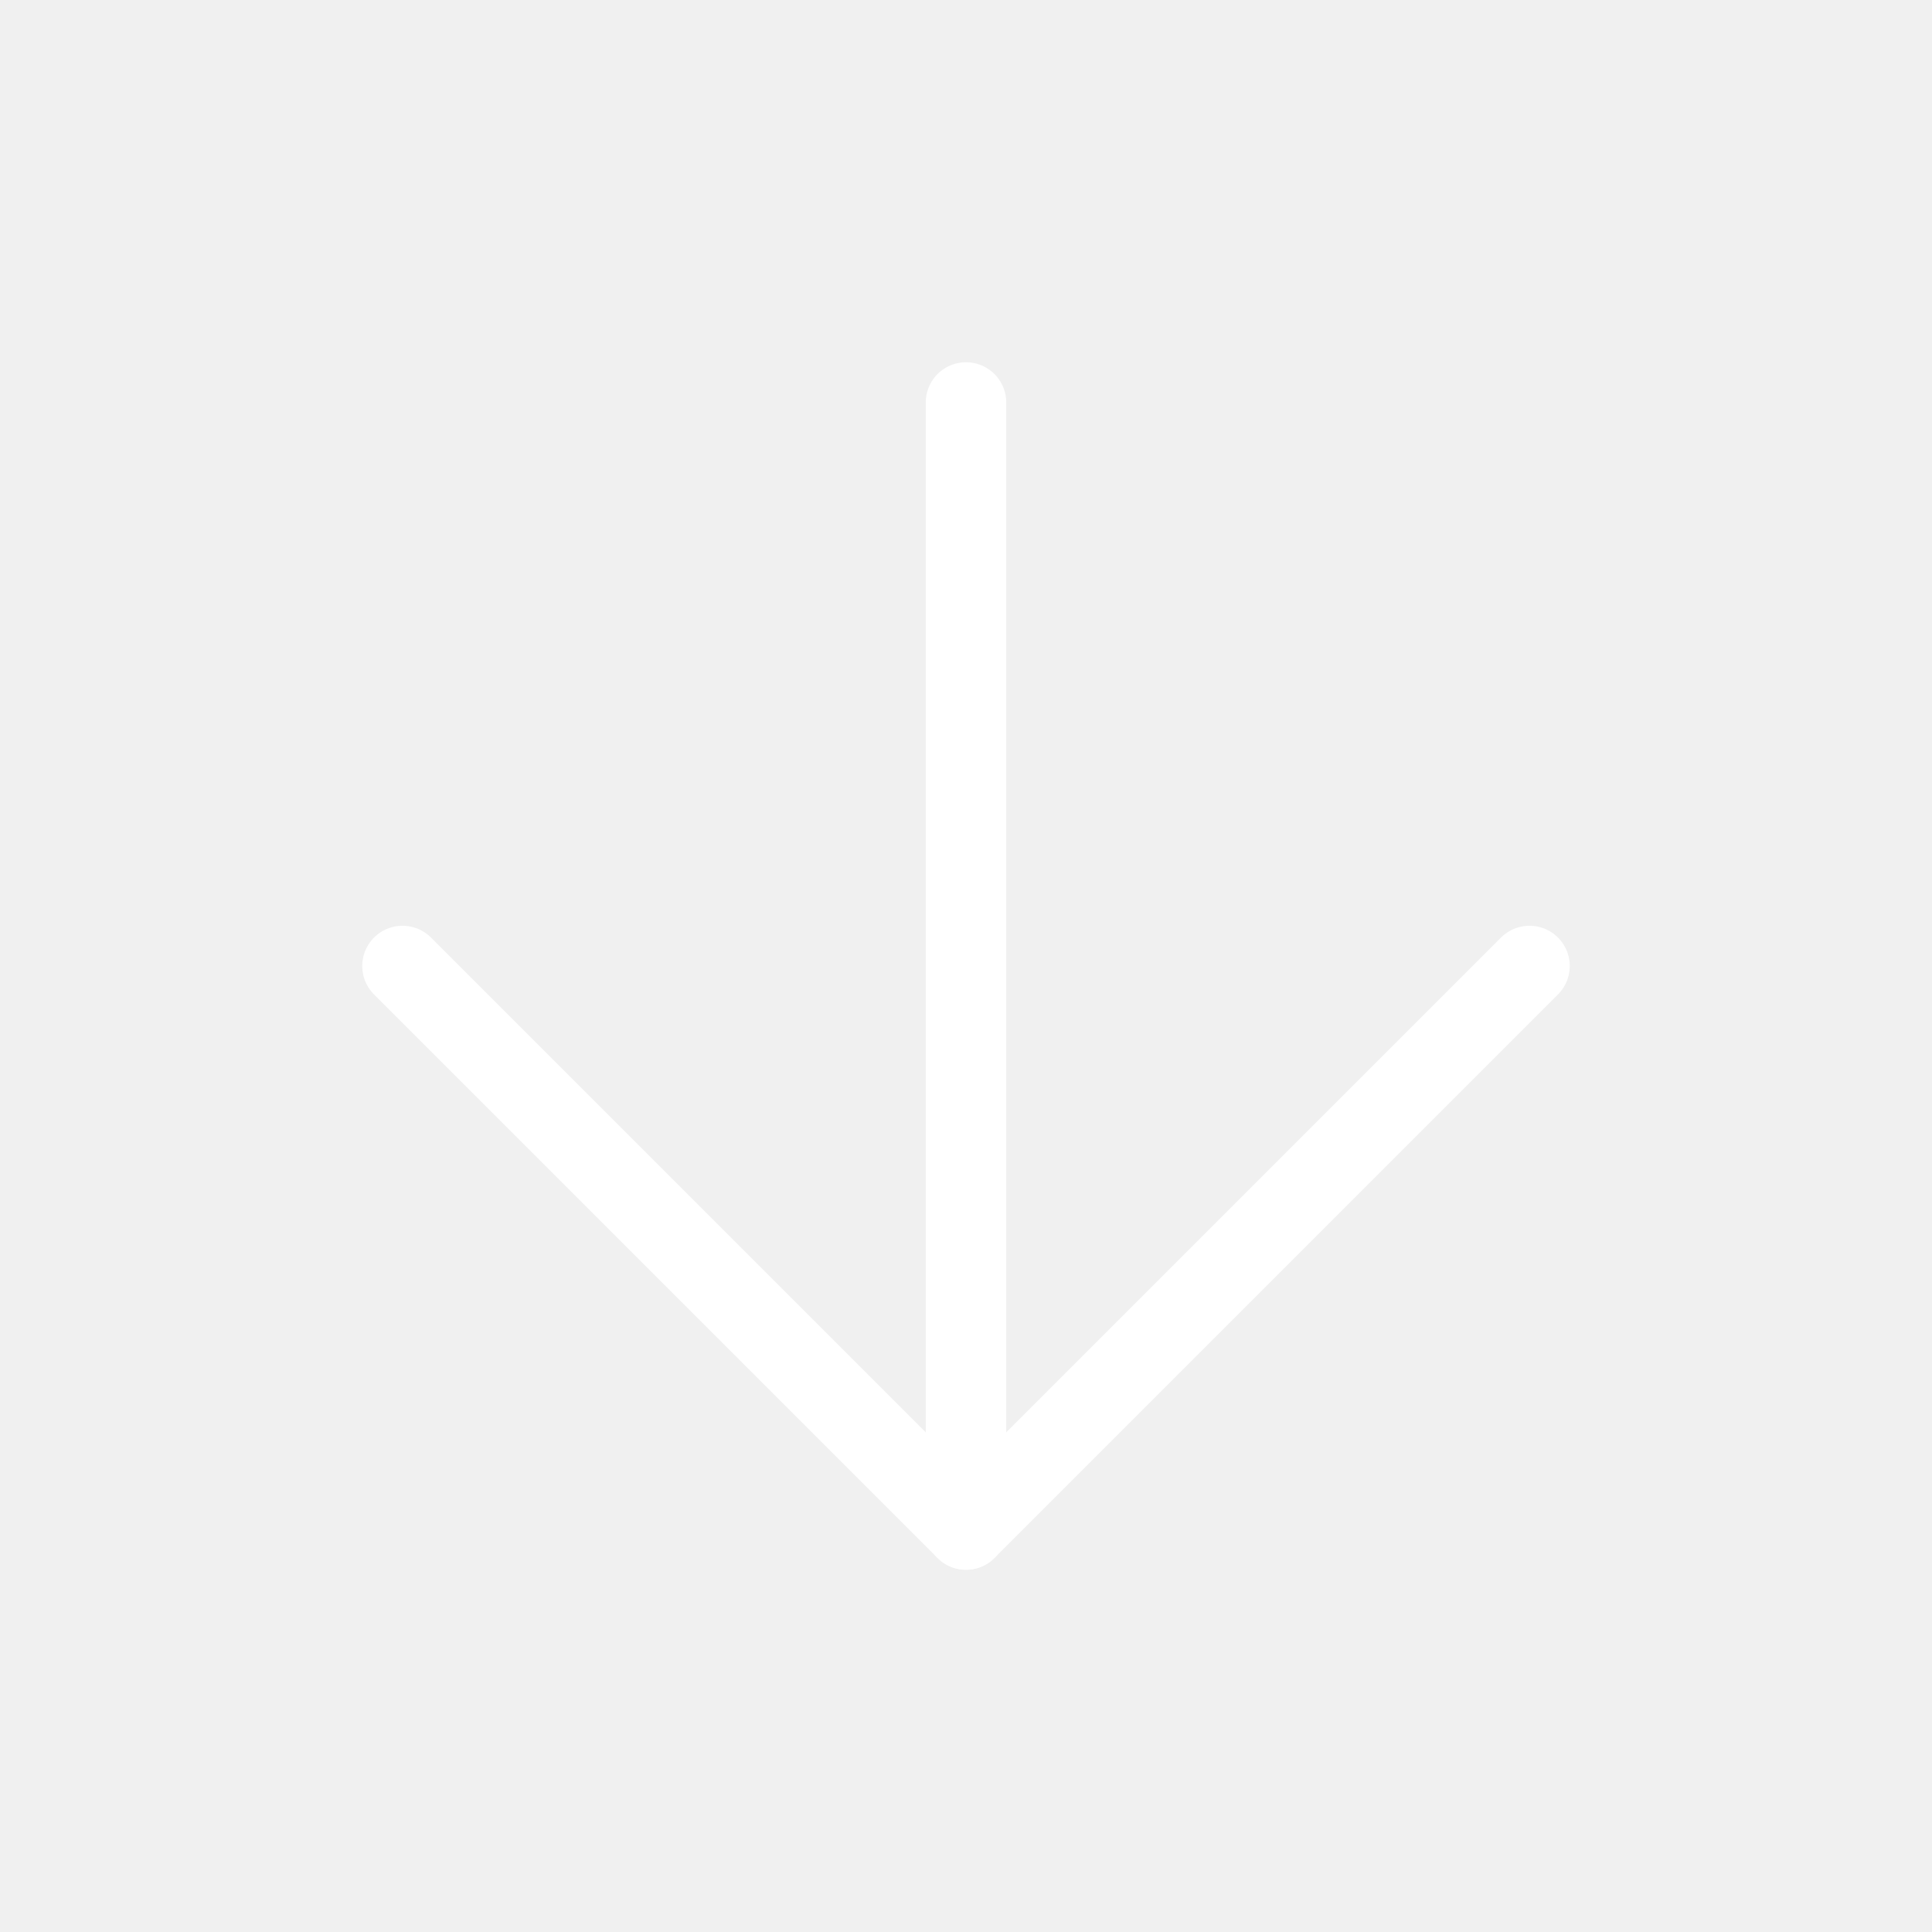
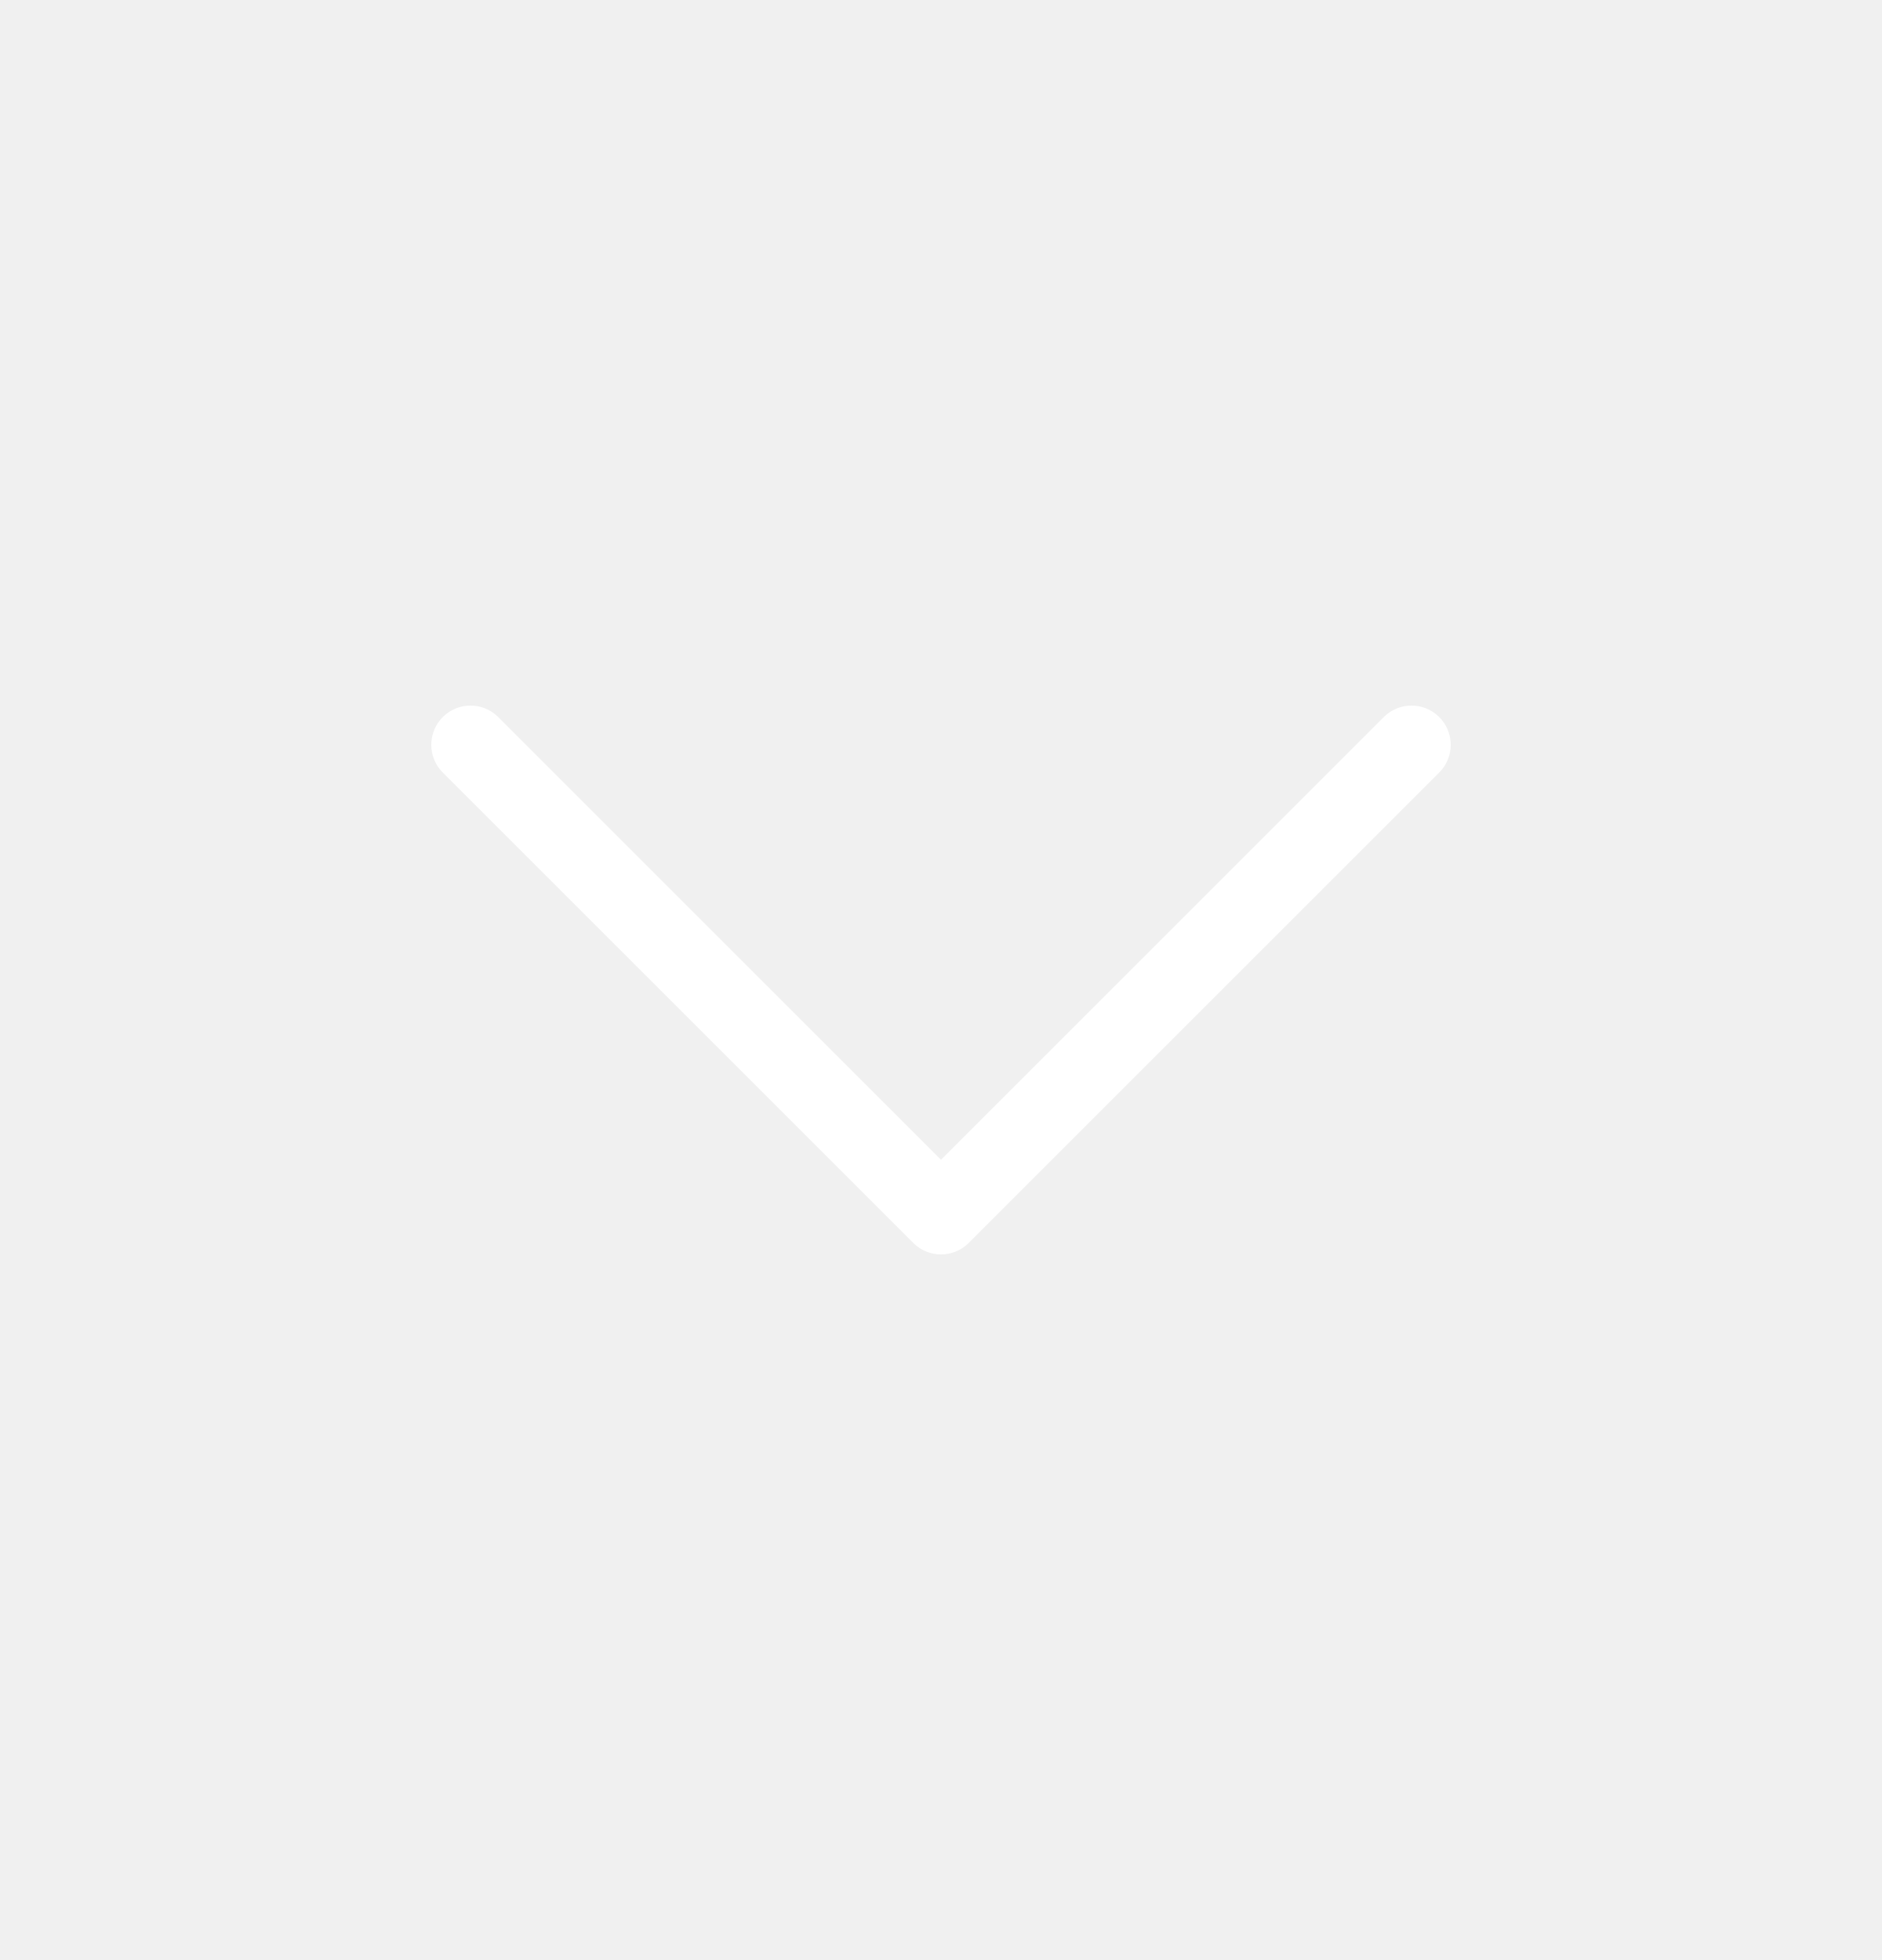
- <svg xmlns="http://www.w3.org/2000/svg" width="24" height="24" viewBox="0 0 24 24" fill="none">
-   <path d="M12 5V19" stroke="white" stroke-linecap="round" stroke-linejoin="round" />
-   <path d="M19 12L12 19L5 12" stroke="white" stroke-linecap="round" stroke-linejoin="round" />
+ <svg xmlns="http://www.w3.org/2000/svg" width="24" height="25" viewBox="0 0 24 25" fill="none">
+   <path d="M6 9.5L12 15.5L18 9.5" stroke="white" stroke-linecap="round" stroke-linejoin="round" />
</svg>
